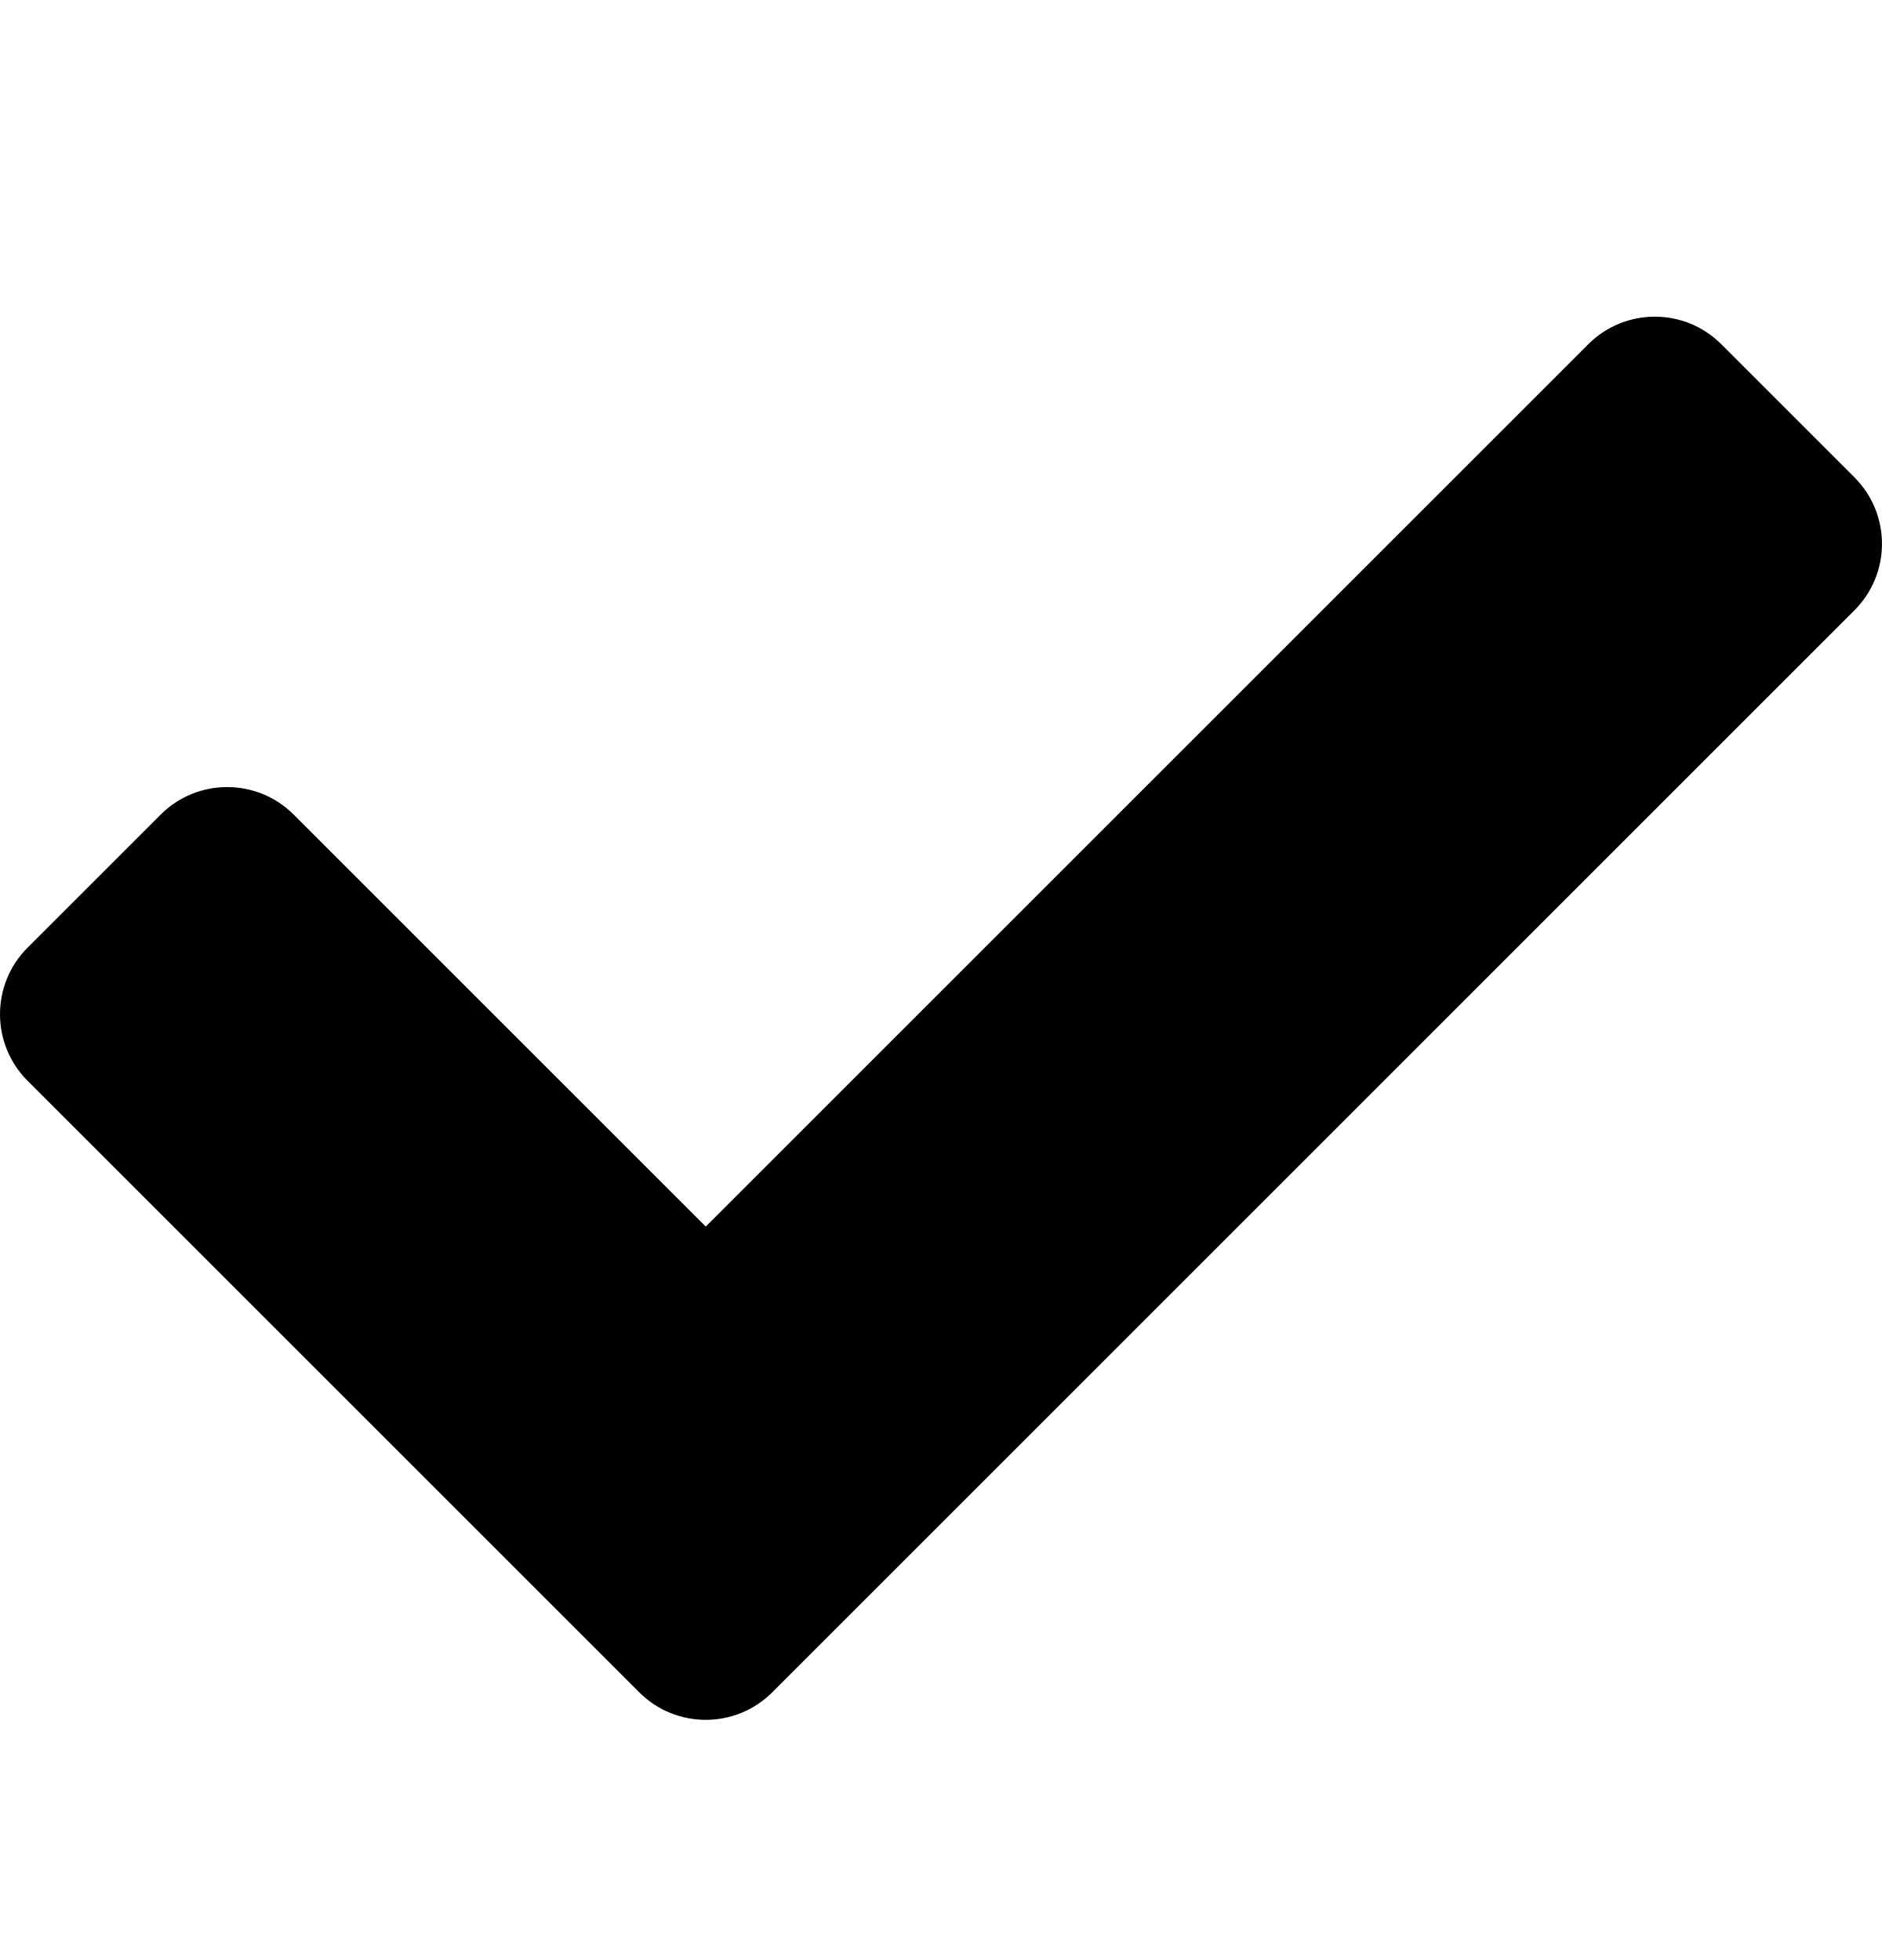
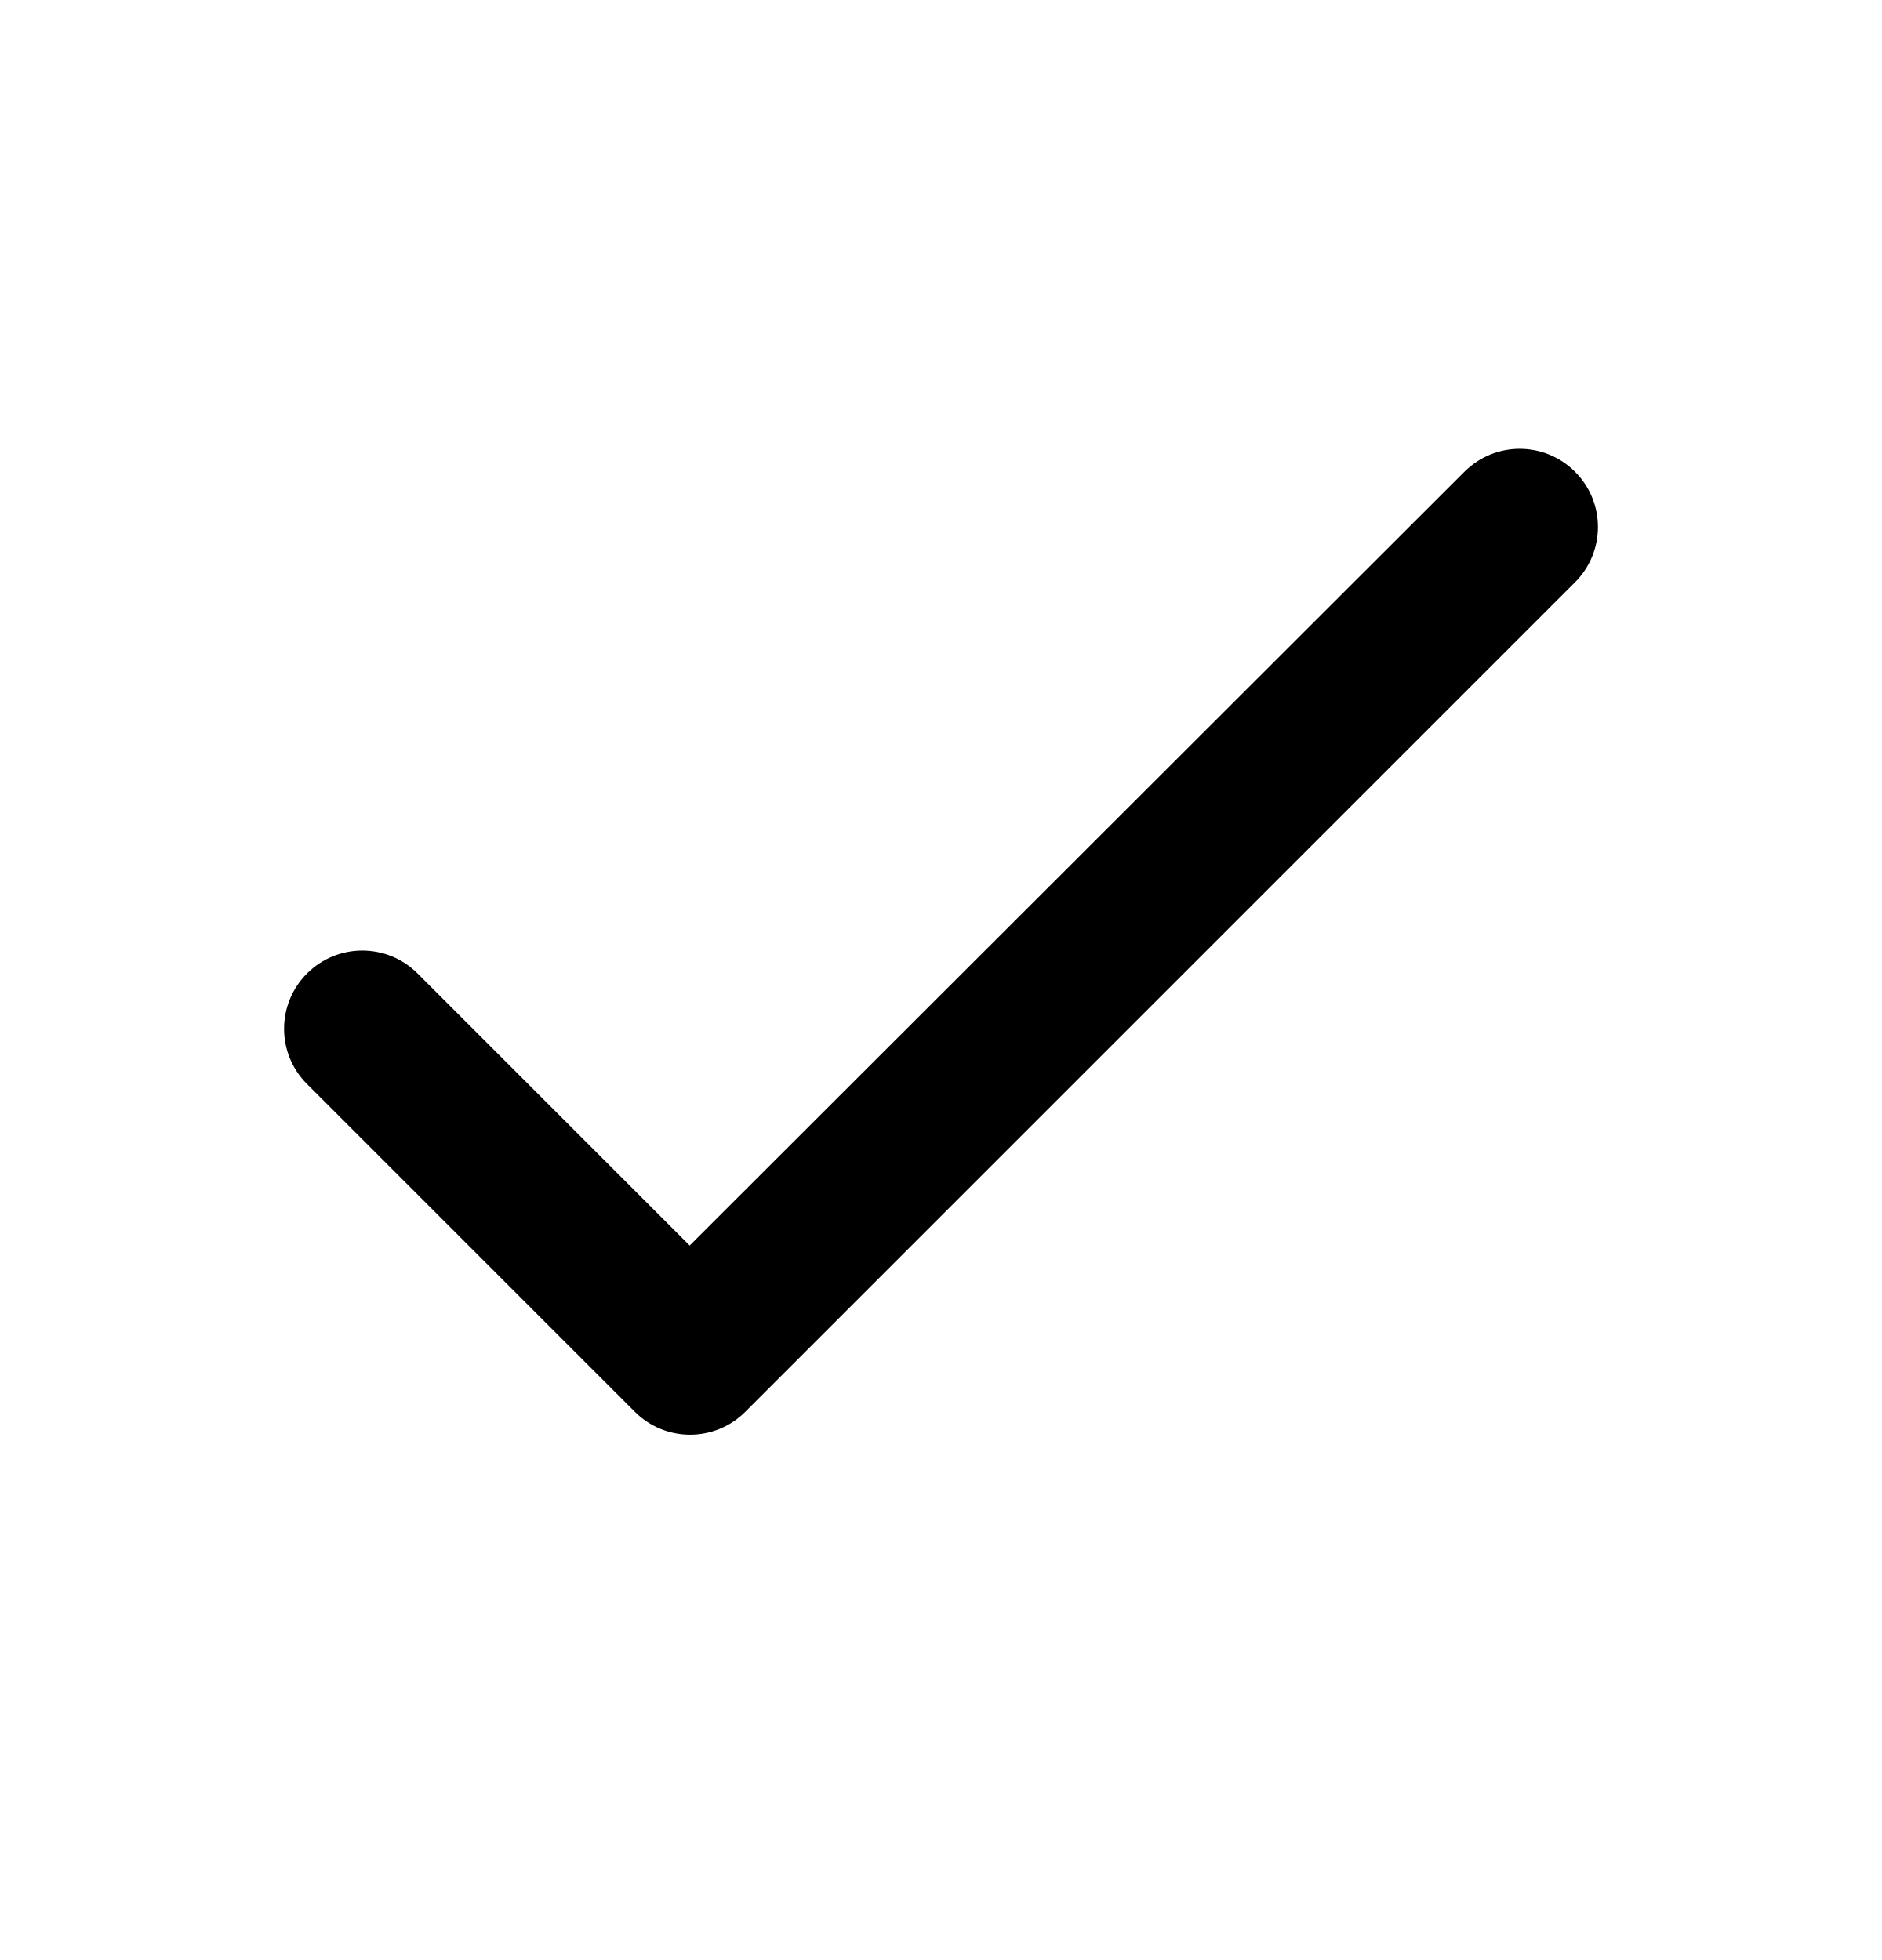
<svg xmlns="http://www.w3.org/2000/svg" id="check" width="24" height="25" viewBox="0 0 24 25" fill="none">
-   <path d="M8.151 21.585L0.351 13.785C-0.117 13.316 -0.117 12.557 0.351 12.088L2.048 10.391C2.517 9.922 3.277 9.922 3.746 10.391L9 15.645L20.254 4.391C20.723 3.922 21.483 3.922 21.951 4.391L23.648 6.088C24.117 6.557 24.117 7.316 23.648 7.785L9.849 21.585C9.38 22.054 8.62 22.054 8.151 21.585Z" fill="currentColor" />
+   <path d="M8.795 15.887L5.325 12.417C4.935 12.027 4.305 12.027 3.915 12.417C3.525 12.807 3.525 13.437 3.915 13.827L8.095 18.007C8.485 18.397 9.115 18.397 9.505 18.007L20.085 7.427C20.475 7.037 20.475 6.407 20.085 6.017C19.695 5.627 19.065 5.627 18.675 6.017L8.795 15.887Z" fill="currentColor" />
</svg>
